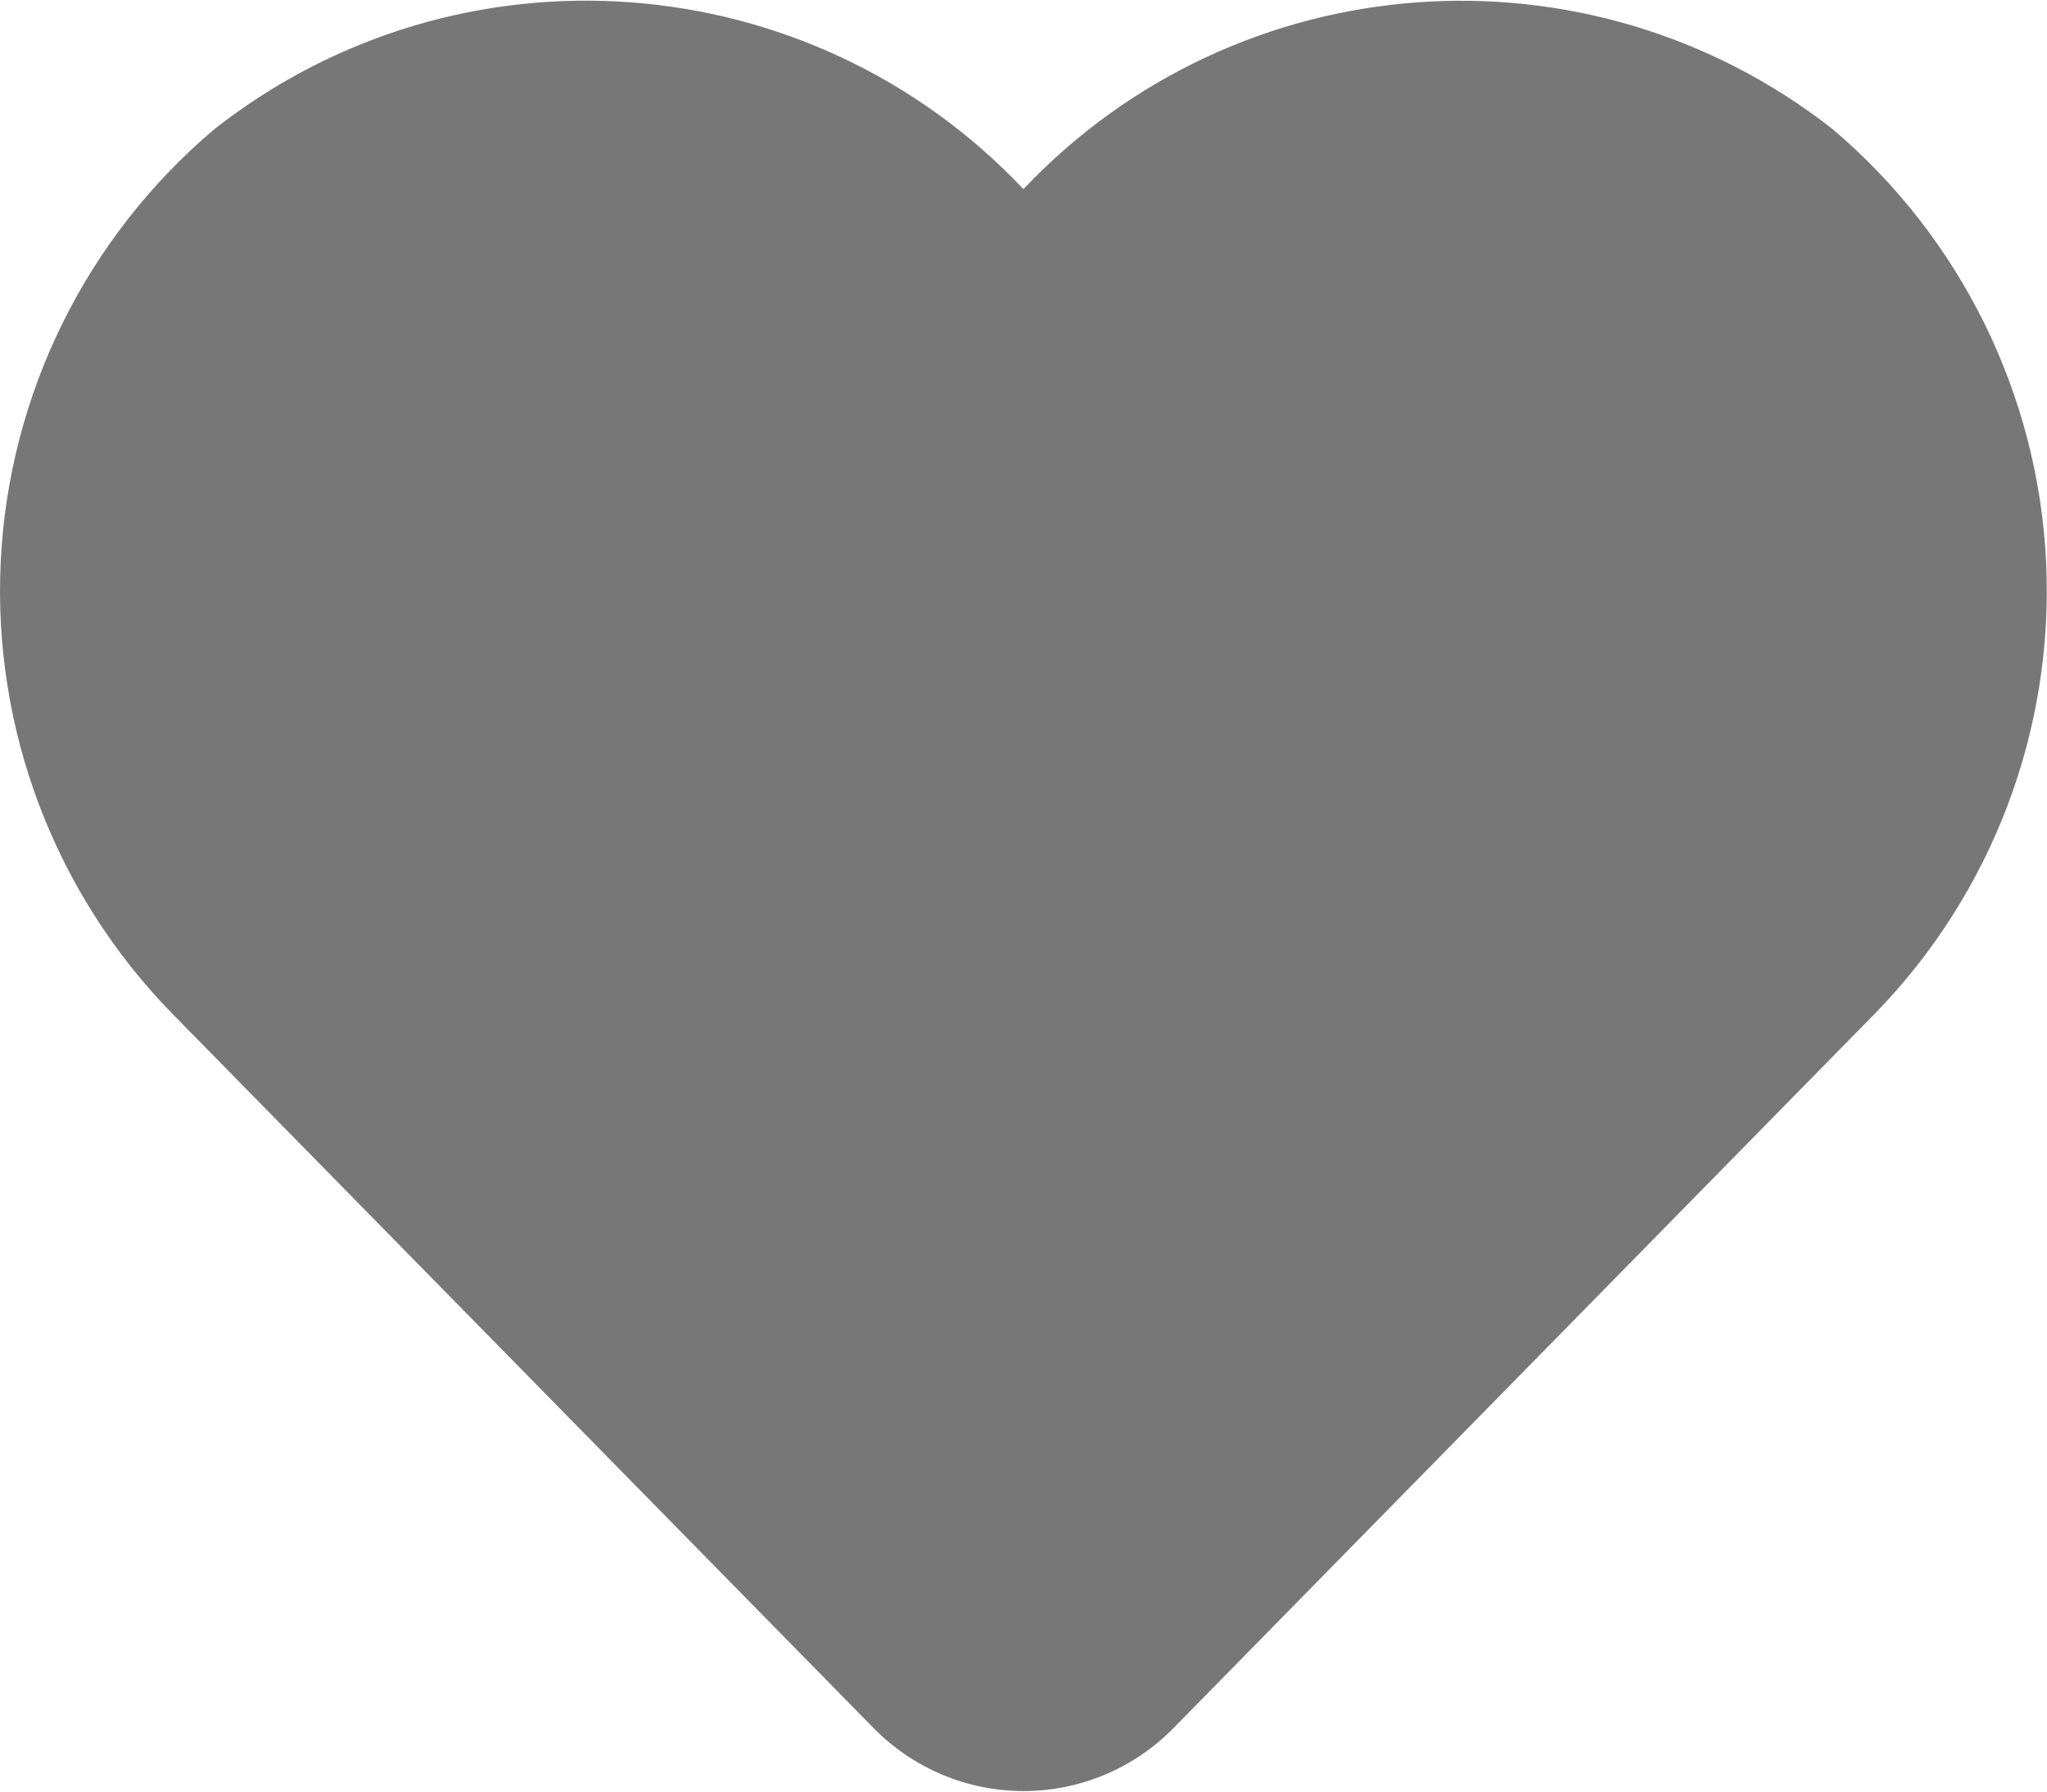
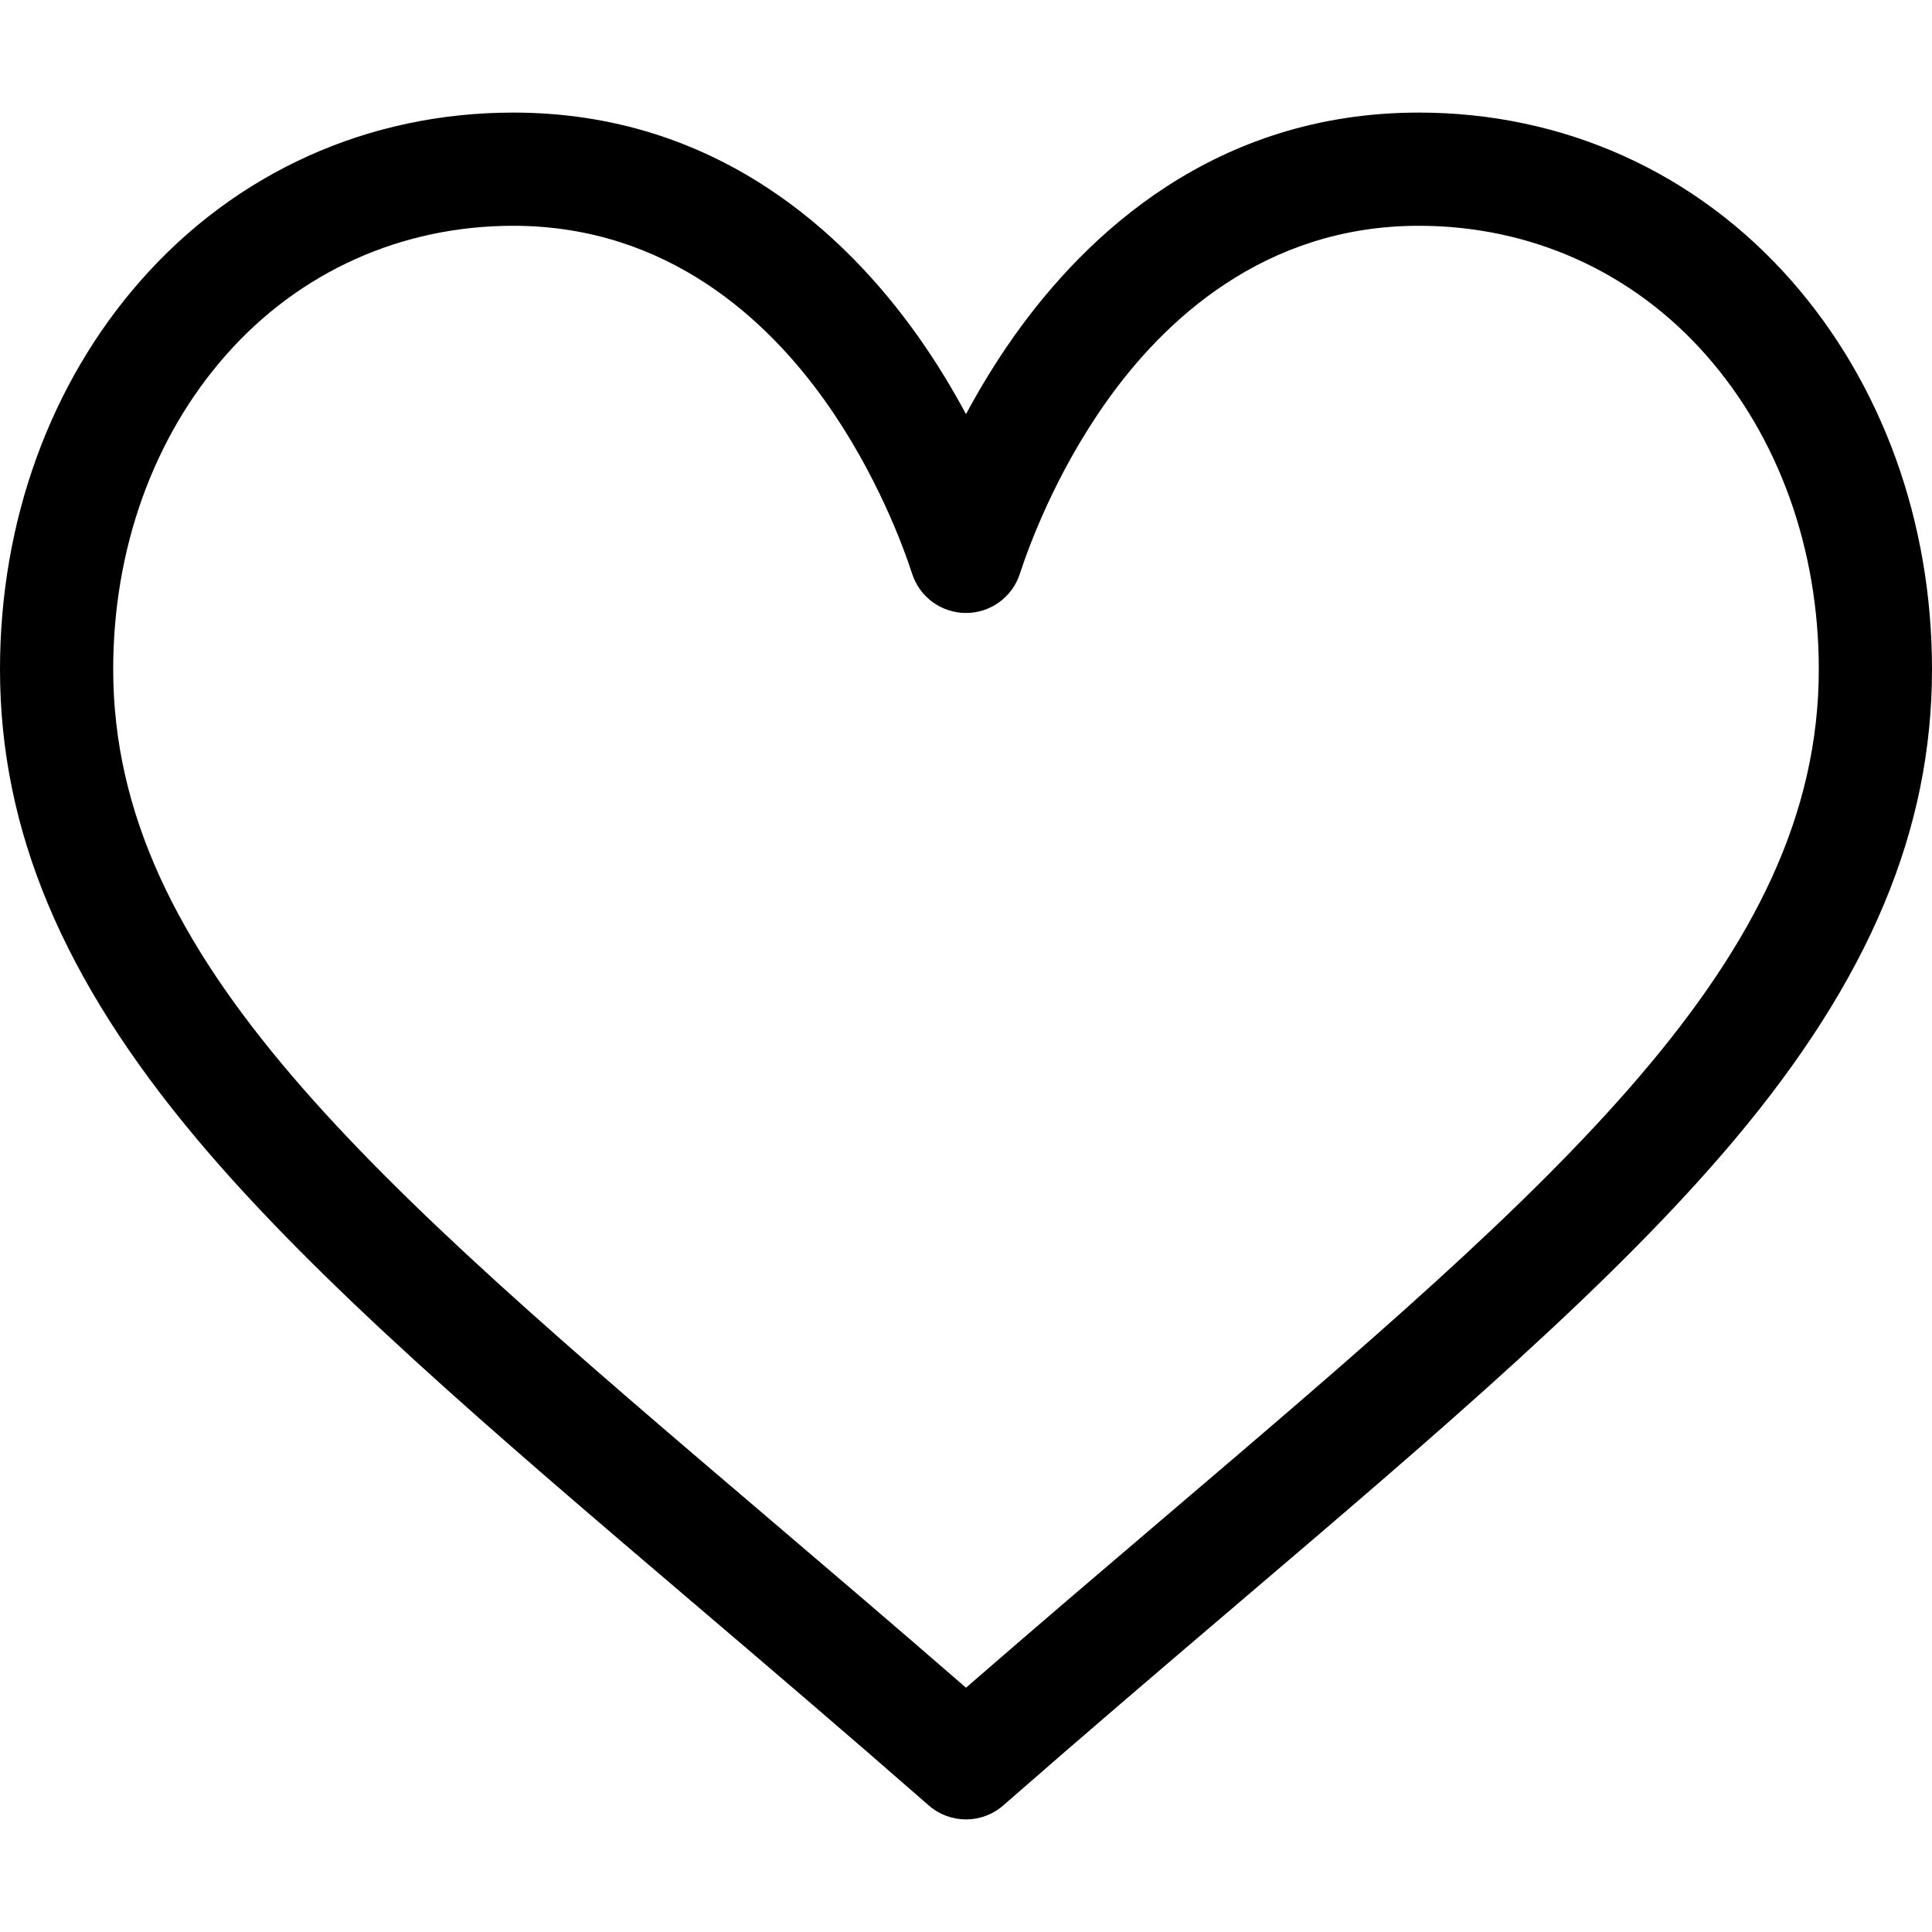
- <svg xmlns="http://www.w3.org/2000/svg" width="19.675" height="17.22" viewBox="0 0 19.675 17.22">
-   <defs>
-     <style>.a{fill:#777;}</style>
-   </defs>
-   <path class="a" d="M17.615,33.22a5.788,5.788,0,0,0-7.778.576A5.784,5.784,0,0,0,2.06,33.22a5.814,5.814,0,0,0-.407,8.5l6.74,6.867a2.018,2.018,0,0,0,2.89,0l6.74-6.867A5.819,5.819,0,0,0,17.615,33.22Z" transform="translate(0 -31.978)" />
+ <svg xmlns="http://www.w3.org/2000/svg" version="1.1" id="Capa_1" x="0px" y="0px" viewBox="0 0 512 512" style="enable-background:new 0 0 512 512;" xml:space="preserve">
+   <g>
+     <g>
+       <path d="M474.644,74.27C449.391,45.616,414.358,29.836,376,29.836c-53.948,0-88.103,32.22-107.255,59.25    c-4.969,7.014-9.196,14.047-12.745,20.665c-3.549-6.618-7.775-13.651-12.745-20.665c-19.152-27.03-53.307-59.25-107.255-59.25    c-38.358,0-73.391,15.781-98.645,44.435C13.267,101.605,0,138.213,0,177.351c0,42.603,16.633,82.228,52.345,124.7    c31.917,37.96,77.834,77.088,131.005,122.397c19.813,16.884,40.302,34.344,62.115,53.429l0.655,0.574    c2.828,2.476,6.354,3.713,9.88,3.713s7.052-1.238,9.88-3.713l0.655-0.574c21.813-19.085,42.302-36.544,62.118-53.431    c53.168-45.306,99.085-84.434,131.002-122.395C495.367,259.578,512,219.954,512,177.351    C512,138.213,498.733,101.605,474.644,74.27z M309.193,401.614c-17.08,14.554-34.658,29.533-53.193,45.646    c-18.534-16.111-36.113-31.091-53.196-45.648C98.745,312.939,30,254.358,30,177.351c0-31.83,10.605-61.394,29.862-83.245    C79.34,72.007,106.379,59.836,136,59.836c41.129,0,67.716,25.338,82.776,46.594c13.509,19.064,20.558,38.282,22.962,45.659    c2.011,6.175,7.768,10.354,14.262,10.354c6.494,0,12.251-4.179,14.262-10.354c2.404-7.377,9.453-26.595,22.962-45.66    c15.06-21.255,41.647-46.593,82.776-46.593c29.621,0,56.66,12.171,76.137,34.27C471.395,115.957,482,145.521,482,177.351    C482,254.358,413.255,312.939,309.193,401.614z" />
+     </g>
+   </g>
+   <g>
+ </g>
+   <g>
+ </g>
+   <g>
+ </g>
+   <g>
+ </g>
+   <g>
+ </g>
+   <g>
+ </g>
+   <g>
+ </g>
+   <g>
+ </g>
+   <g>
+ </g>
+   <g>
+ </g>
+   <g>
+ </g>
+   <g>
+ </g>
+   <g>
+ </g>
+   <g>
+ </g>
+   <g>
+ </g>
</svg>
